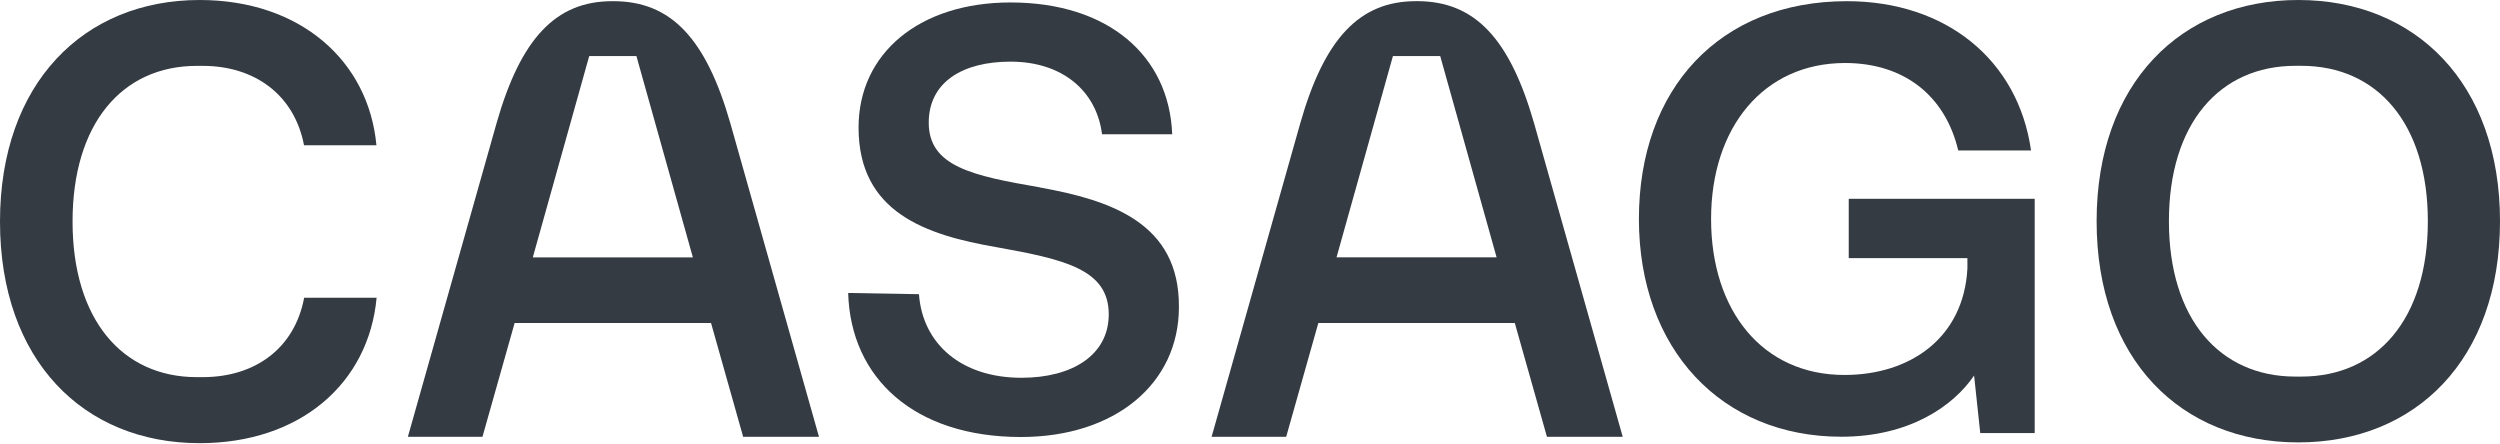
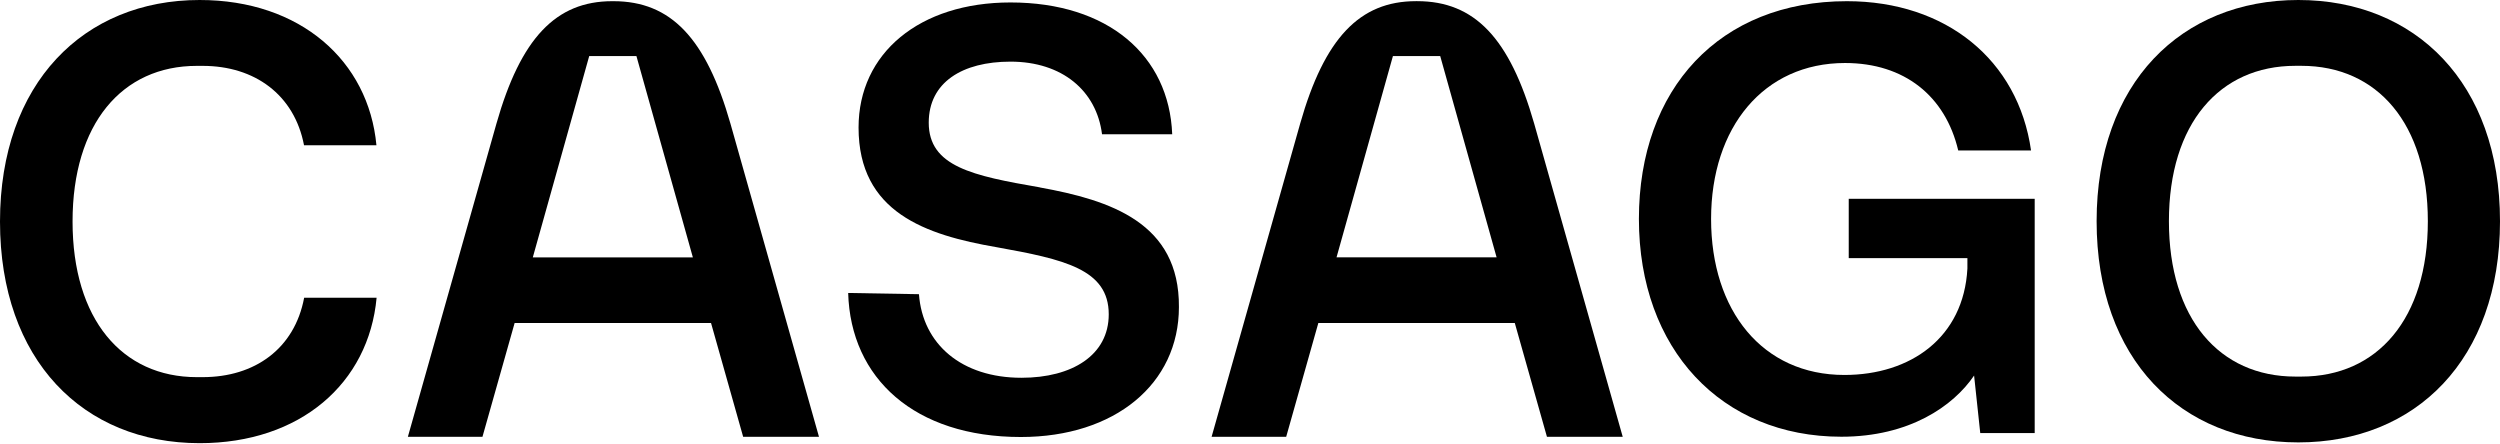
<svg xmlns="http://www.w3.org/2000/svg" viewBox="0 0 986.77 174.91">
-   <path d="M907.16,0c-46.15,0-79.61,32.74-79.61,87.31s33.26,87.31,79.61,87.31,79.61-32.74,79.61-87.31S953.32,0,907.16,0ZM908.38,148.64h-2.38c-29.94,0-49.91-22.8-49.91-61.33s19.97-61.33,49.91-61.33h2.38c29.95,0,49.91,22.79,49.91,61.33s-19.95,61.33-49.91,61.33Z" fill="#353b43" />
-   <path d="M242.13.47h-.49c-22.25,0-36.13,14.65-45.7,48.35h0s-34.95,123.59-34.95,123.59h29.44l12.7-44.92h77.52l12.68,44.92h29.93l-34.94-123.59C278.69,15.15,264.86.47,242.13.47ZM210.3,101.59l22.27-79.47h18.63l22.28,79.47h-63.18Z" fill="#353b43" />
-   <path d="M559.37.46h-.48c-22.26,0-36.14,14.65-45.71,48.35l-34.95,123.59h29.44l12.69-44.91h77.54l12.69,44.91h29.91l-34.94-123.59C595.92,15.13,582.1.46,559.37.46ZM527.54,101.57l22.26-79.45h18.66l22.26,79.45h-63.18Z" fill="#353b43" />
-   <path d="M80.01,148.86h-2.33c-29.52,0-49.04-22.84-49.04-61.43s19.51-61.43,49.04-61.43h2.33c20.52,0,36.19,11.41,39.99,31.33h28.58C145.49,24.04,118.58,0,78.79,0,33.08,0,0,32.8,0,87.46s32.84,87.46,78.79,87.46h0c39.76,0,66.74-23.63,69.86-57.4h-28.6c-3.8,20.17-19.53,31.34-40.05,31.34Z" fill="#353b43" />
-   <path d="M729.71,101.88h46.84v4.11c-1.45,27.28-22.46,42.01-48.54,42.01-32.35,0-52.63-25.36-52.63-61.57s20.77-61.56,52.88-61.56c23.42,0,39.6,13.03,44.67,34.53h28.74C796.59,23.65,768.1.47,728.98.47c-50.21,0-82.09,34.53-82.09,85.95h0c0,51.43,32.6,85.96,79.92,85.96,26.8,0,44.18-12.07,52.38-24.15l2.43,22.7h21.49v-92.47h-73.4v23.42Z" fill="#353b43" />
-   <path d="M410.42,73.95c-26.5-4.58-43.84-8.19-43.84-25.54,0-15.9,13.25-24.08,32.27-24.08,20.48,0,33.97,11.56,36.13,28.66h27.7c-1.21-31.07-25.29-52.02-63.83-52.02-35.89,0-59.97,19.99-59.97,49.37,0,33.49,26.5,42.4,54.43,47.22,26.74,4.81,44.32,8.67,44.32,26.5,0,16.13-14.45,25.05-34.45,25.05h0c-23.6,0-39.01-13.24-40.46-32.99l-27.94-.48c.96,33.72,26.25,56.85,68.16,56.85,37.1,0,62.39-20.96,62.39-51.31.23-33.24-26.99-42.15-54.92-47.2Z" fill="#353b43" />
+   <path d="M907.16,0c-46.15,0-79.61,32.74-79.61,87.31s33.26,87.31,79.61,87.31,79.61-32.74,79.61-87.31S953.32,0,907.16,0ZM908.38,148.64h-2.38c-29.94,0-49.91-22.8-49.91-61.33s19.97-61.33,49.91-61.33h2.38c29.95,0,49.91,22.79,49.91,61.33s-19.95,61.33-49.91,61.33Z" fill="#000000" />
+   <path d="M242.13.47h-.49c-22.25,0-36.13,14.65-45.7,48.35h0s-34.95,123.59-34.95,123.59h29.44l12.7-44.92h77.52l12.68,44.92h29.93l-34.94-123.59C278.69,15.15,264.86.47,242.13.47ZM210.3,101.59l22.27-79.47h18.63l22.28,79.47h-63.18Z" fill="#000000" />
+   <path d="M559.37.46h-.48c-22.26,0-36.14,14.65-45.71,48.35l-34.95,123.59h29.44l12.69-44.91h77.54l12.69,44.91h29.91l-34.94-123.59C595.92,15.13,582.1.46,559.37.46ZM527.54,101.57l22.26-79.45h18.66l22.26,79.45h-63.18Z" fill="#000000" />
+   <path d="M80.01,148.86h-2.33c-29.52,0-49.04-22.84-49.04-61.43s19.51-61.43,49.04-61.43h2.33c20.52,0,36.19,11.41,39.99,31.33h28.58C145.49,24.04,118.58,0,78.79,0,33.08,0,0,32.8,0,87.46s32.84,87.46,78.79,87.46h0c39.76,0,66.74-23.63,69.86-57.4h-28.6c-3.8,20.17-19.53,31.34-40.05,31.34Z" fill="#000000" />
+   <path d="M729.71,101.88h46.84v4.11c-1.45,27.28-22.46,42.01-48.54,42.01-32.35,0-52.63-25.36-52.63-61.57s20.77-61.56,52.88-61.56c23.42,0,39.6,13.03,44.67,34.53h28.74C796.59,23.65,768.1.47,728.98.47c-50.21,0-82.09,34.53-82.09,85.95h0c0,51.43,32.6,85.96,79.92,85.96,26.8,0,44.18-12.07,52.38-24.15l2.43,22.7h21.49v-92.47h-73.4v23.42Z" fill="#000000" />
+   <path d="M410.42,73.95c-26.5-4.58-43.84-8.19-43.84-25.54,0-15.9,13.25-24.08,32.27-24.08,20.48,0,33.97,11.56,36.13,28.66h27.7c-1.21-31.07-25.29-52.02-63.83-52.02-35.89,0-59.97,19.99-59.97,49.37,0,33.49,26.5,42.4,54.43,47.22,26.74,4.81,44.32,8.67,44.32,26.5,0,16.13-14.45,25.05-34.45,25.05h0c-23.6,0-39.01-13.24-40.46-32.99l-27.94-.48c.96,33.72,26.25,56.85,68.16,56.85,37.1,0,62.39-20.96,62.39-51.31.23-33.24-26.99-42.15-54.92-47.2Z" fill="#000000" />
</svg>
